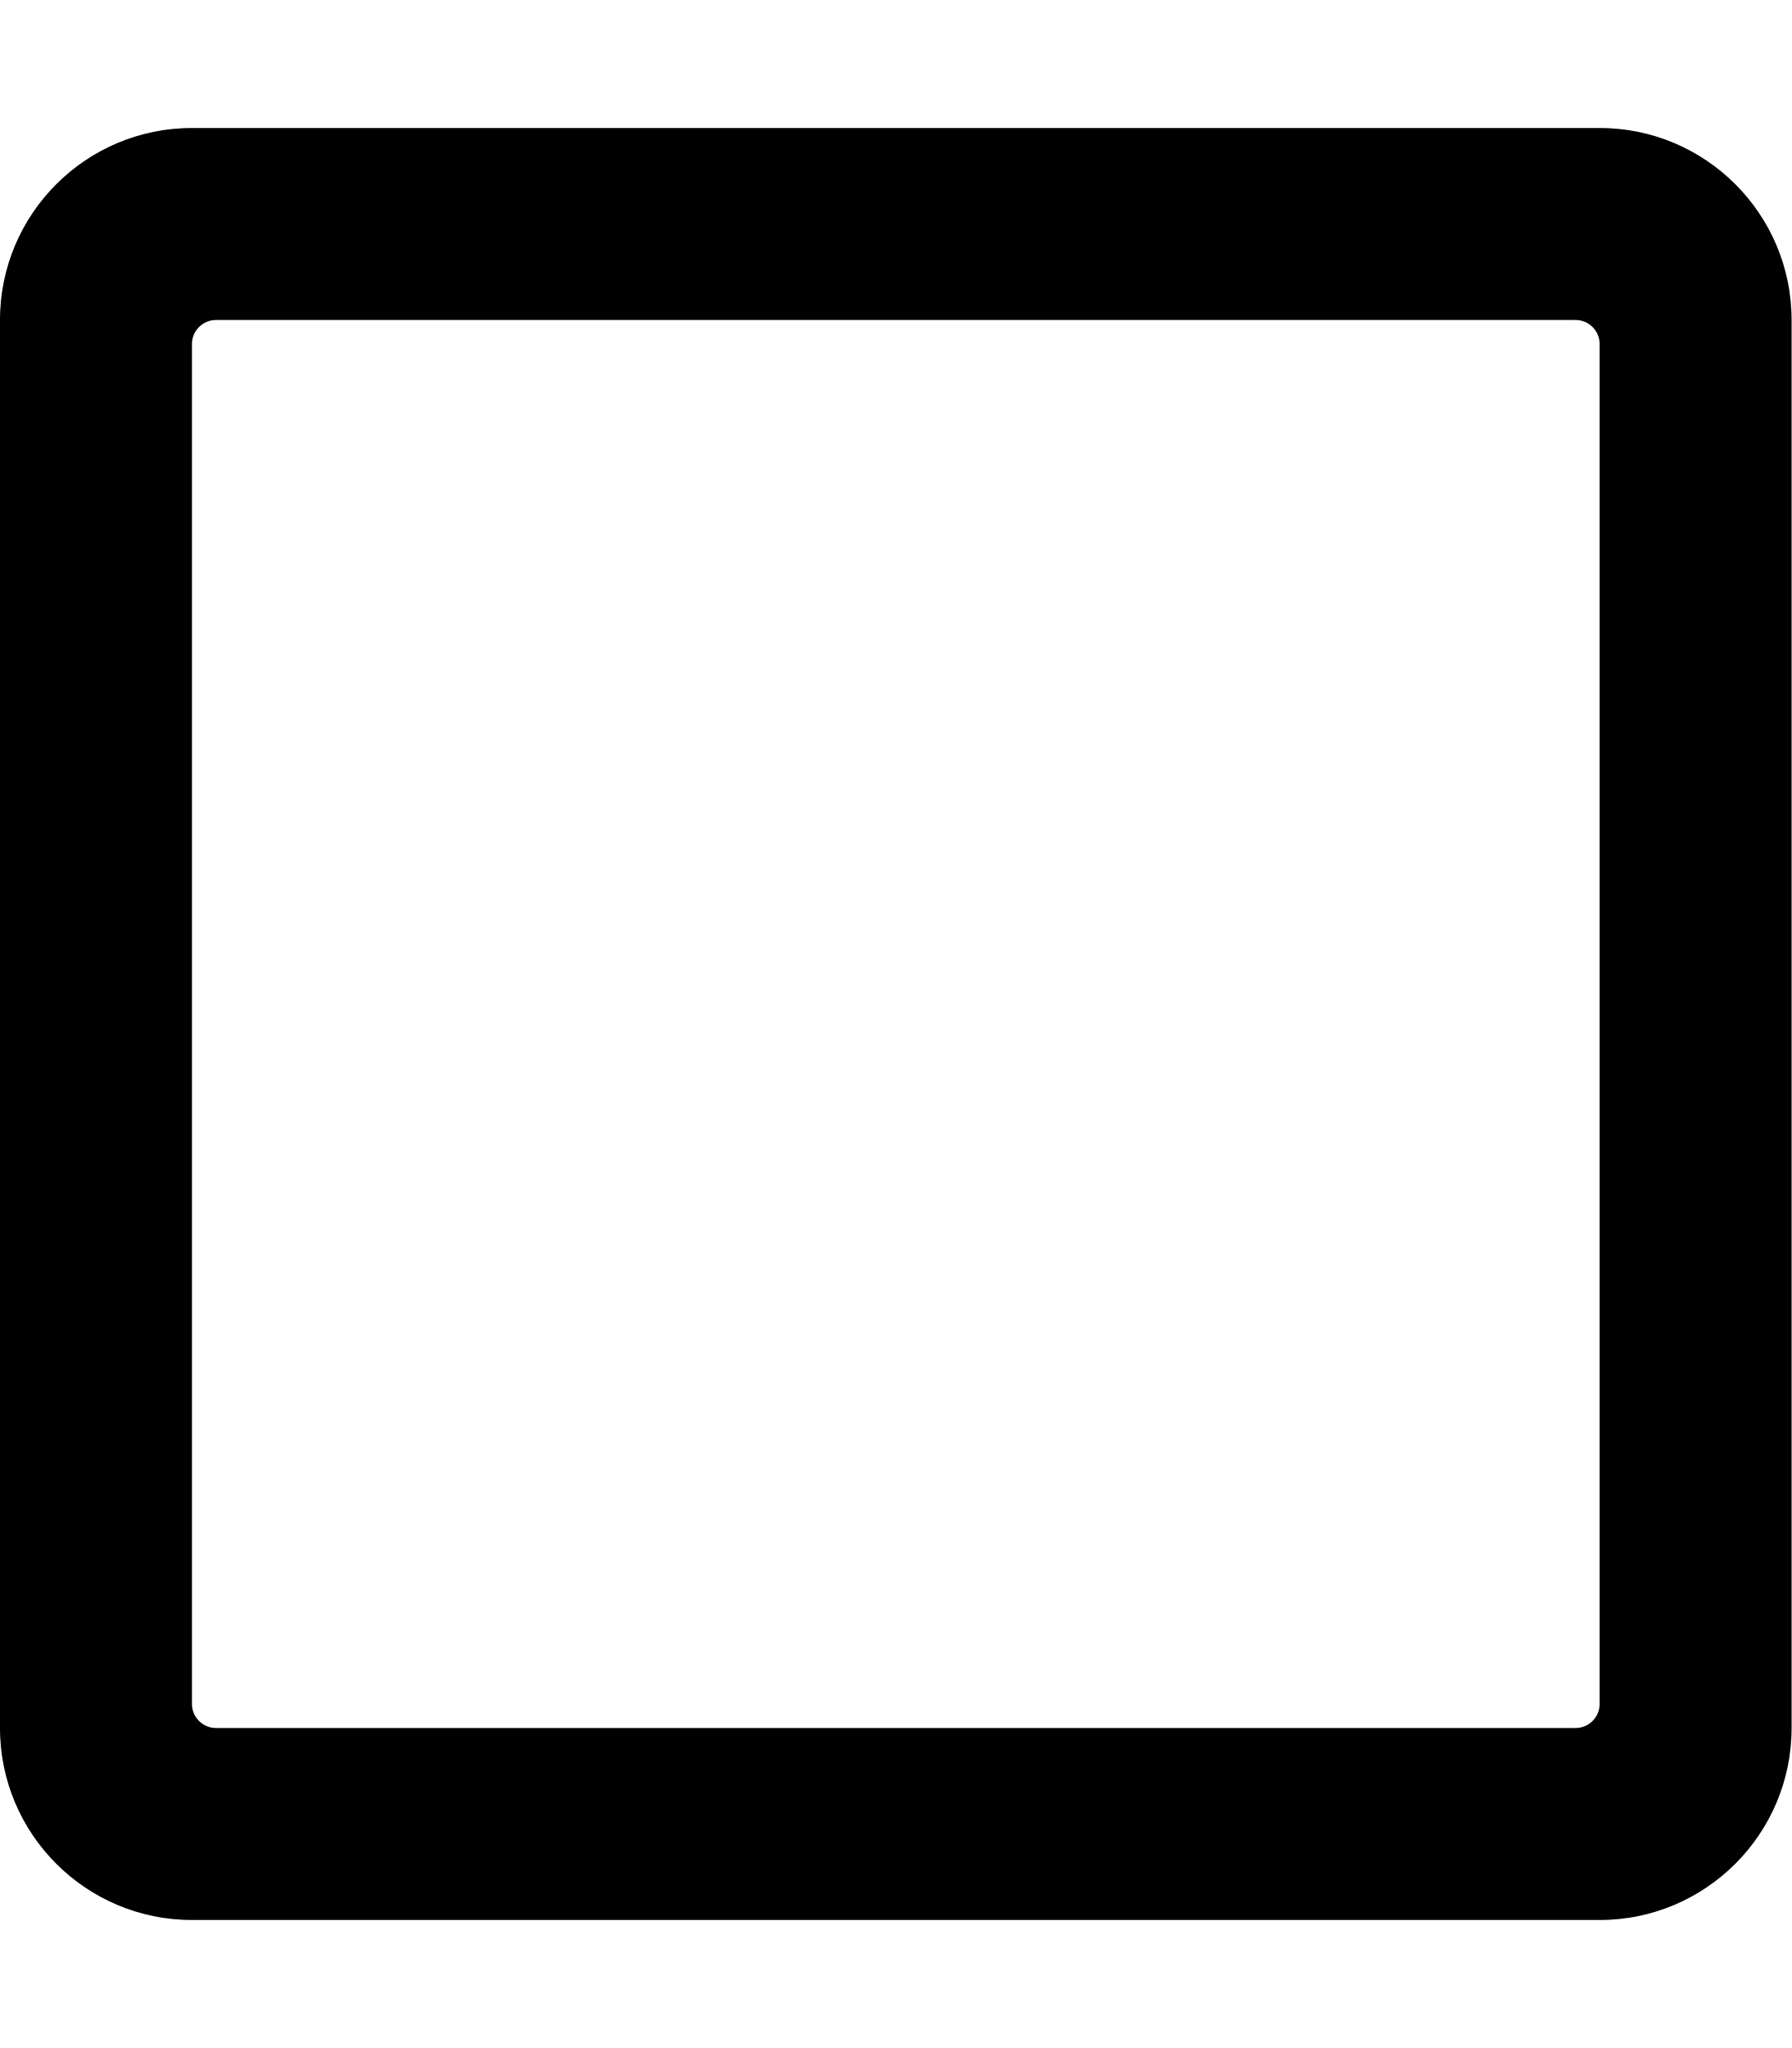
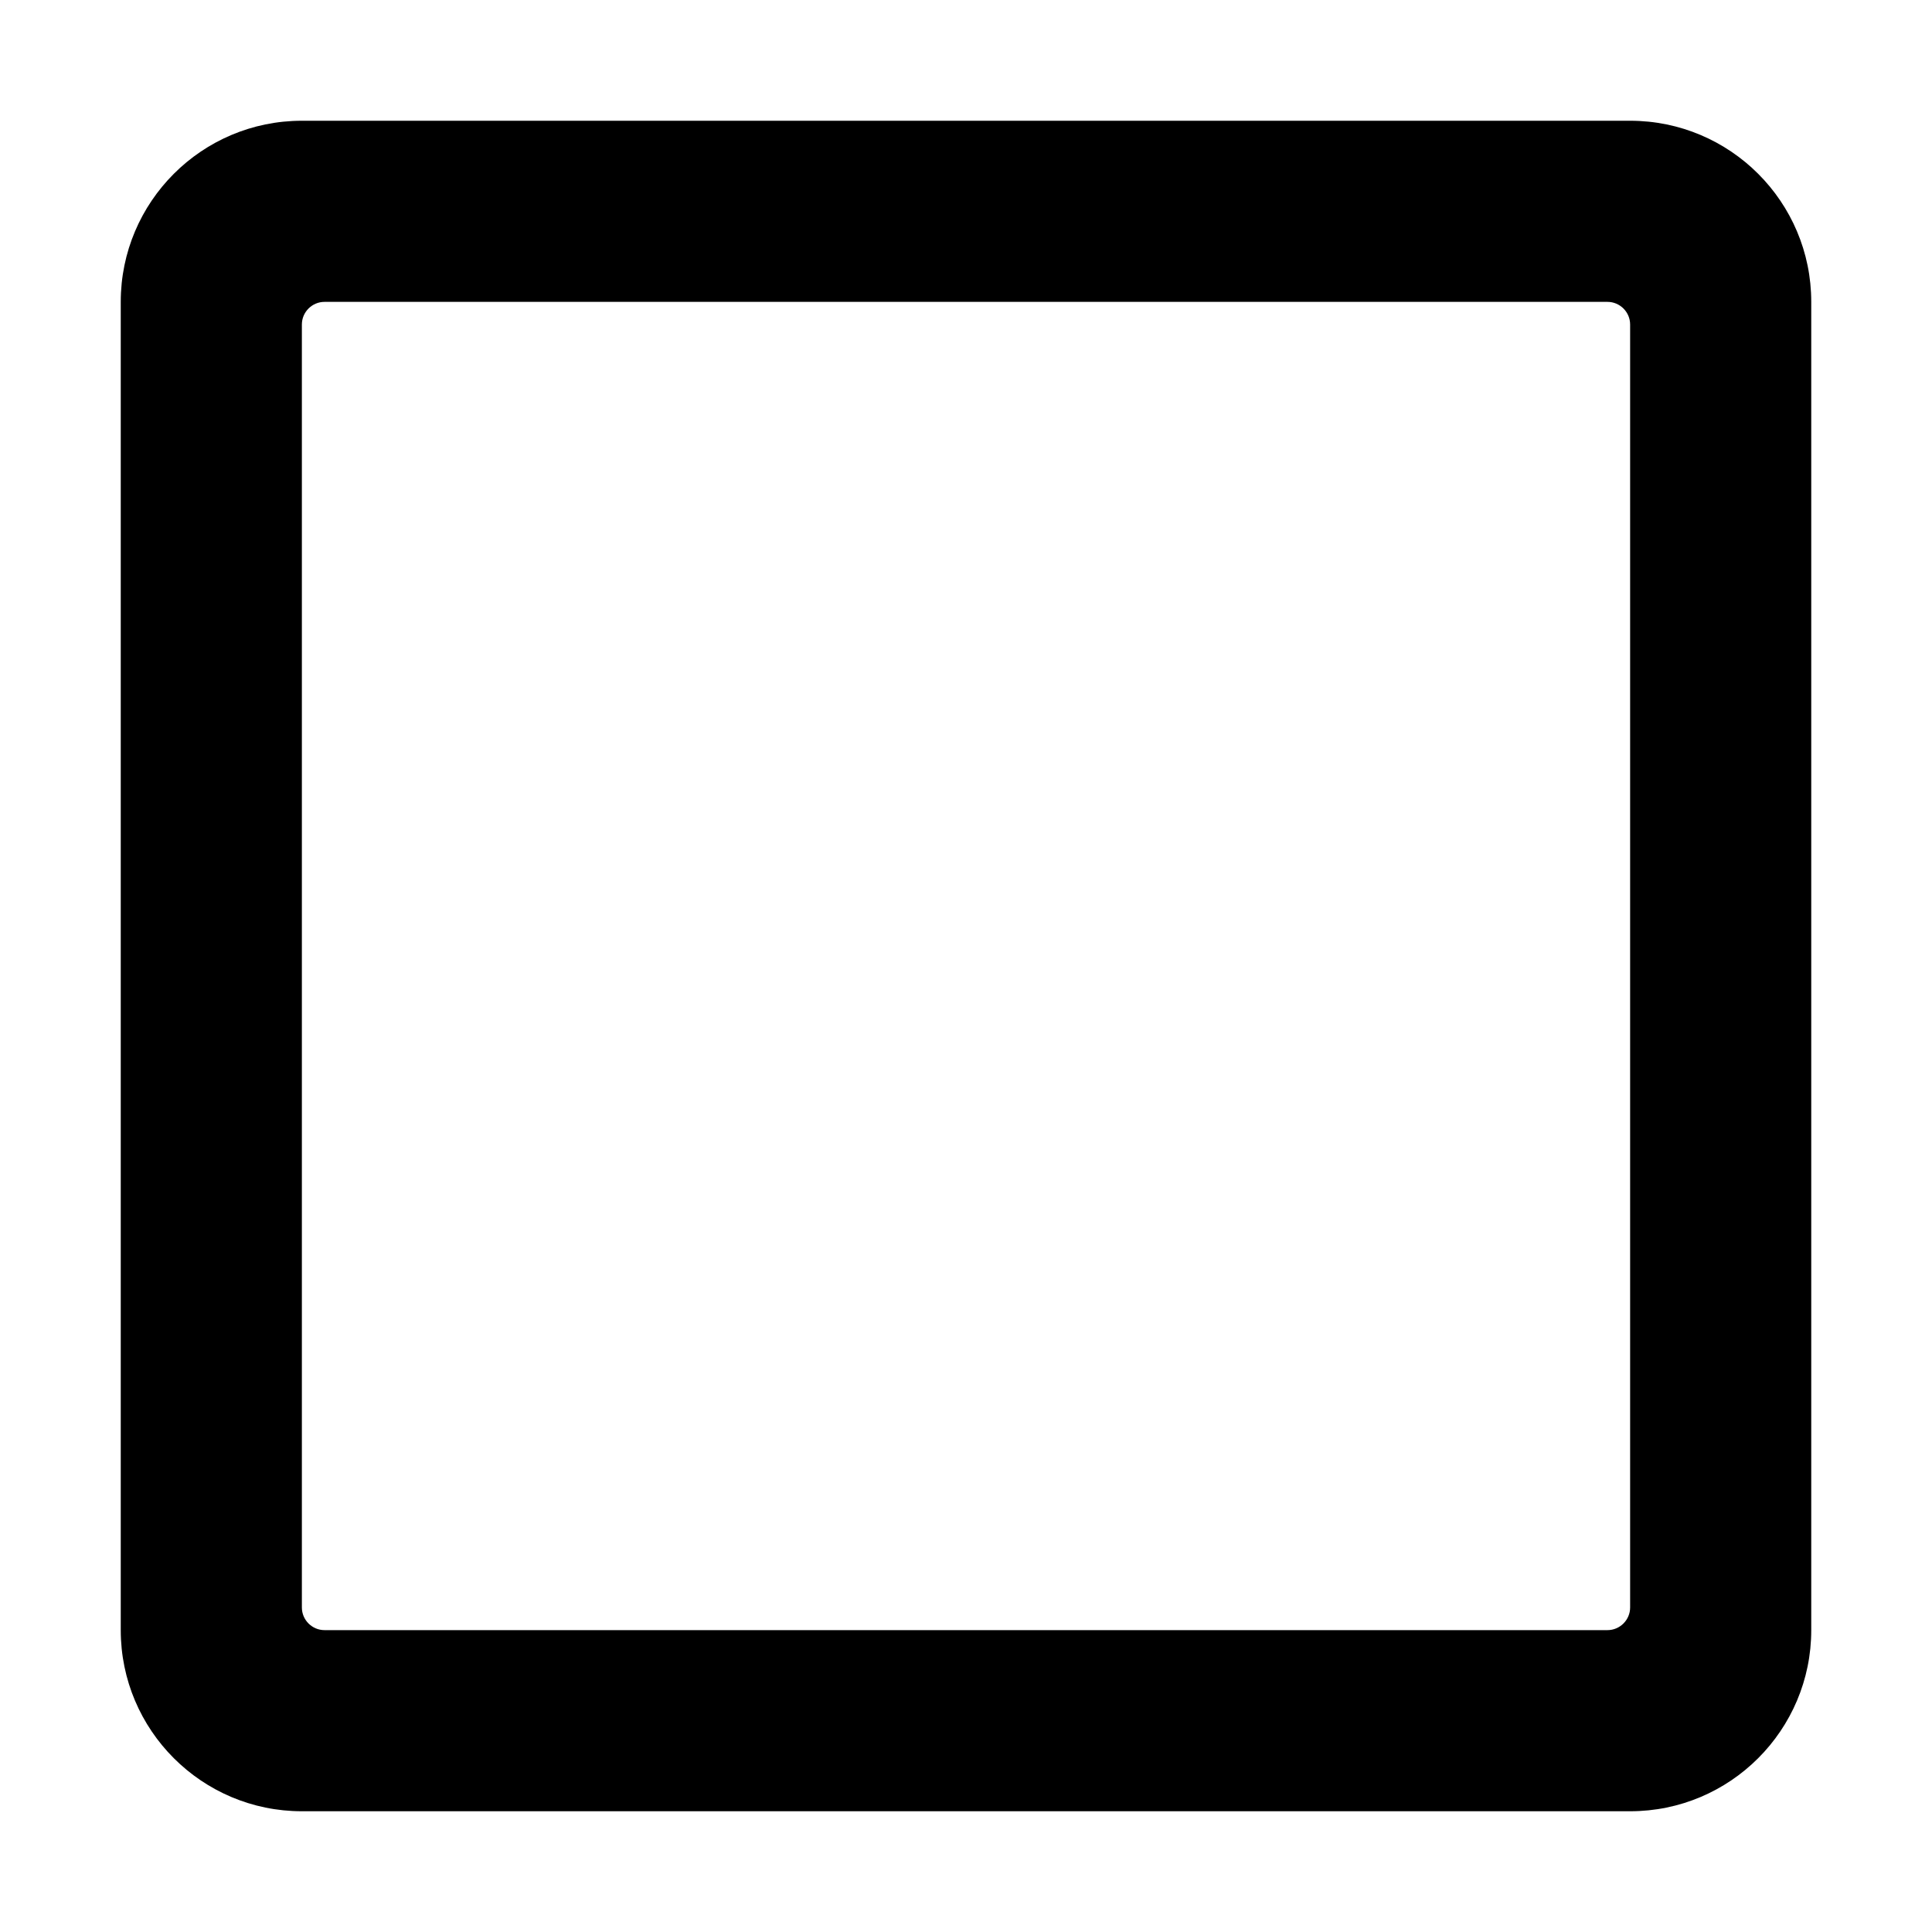
- <svg xmlns="http://www.w3.org/2000/svg" viewBox="0 0 448 512">
+ <svg xmlns="http://www.w3.org/2000/svg" width="128" height="128" viewBox="0 0 448 512">
  <path d="M400 32H48C21.5 32 0 53.5 0 80v352c0 26.5 21.5 48 48 48h352c26.5 0 48-21.5 48-48V80c0-26.5-21.5-48-48-48zm-6 400H54c-3.3 0-6-2.7-6-6V86c0-3.3 2.7-6 6-6h340c3.3 0 6 2.7 6 6v340c0 3.3-2.7 6-6 6z" />
</svg>
